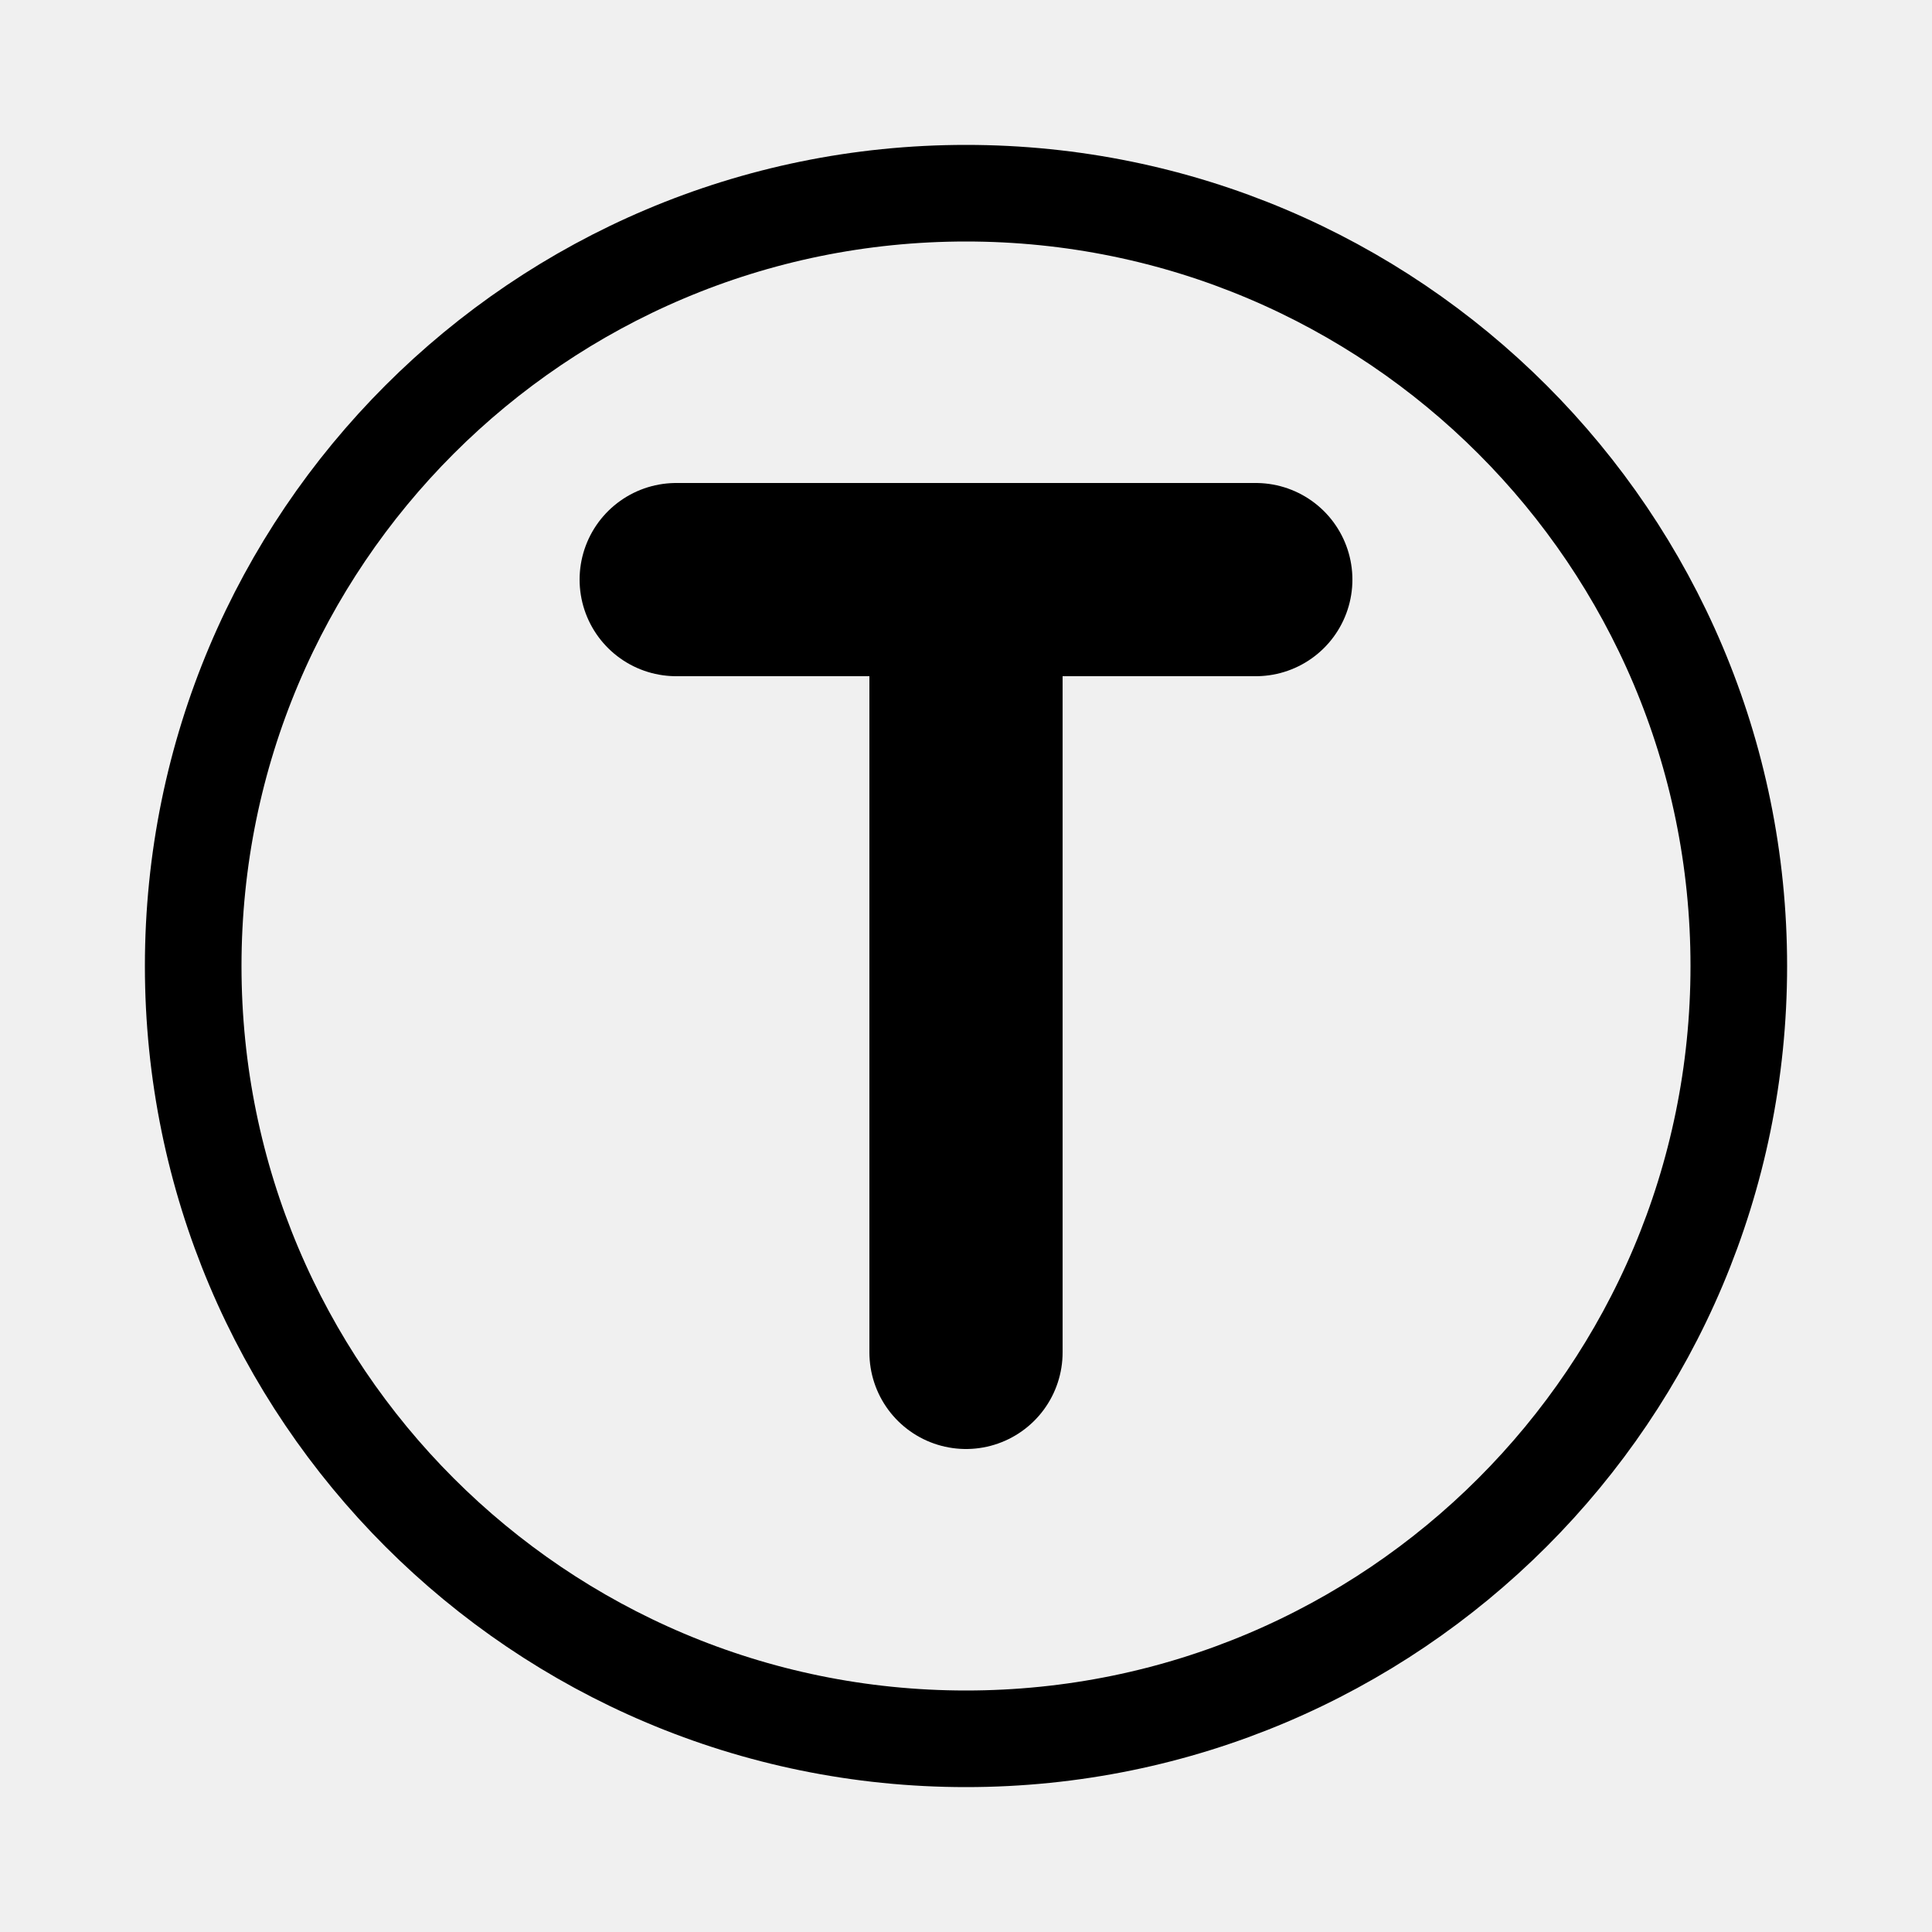
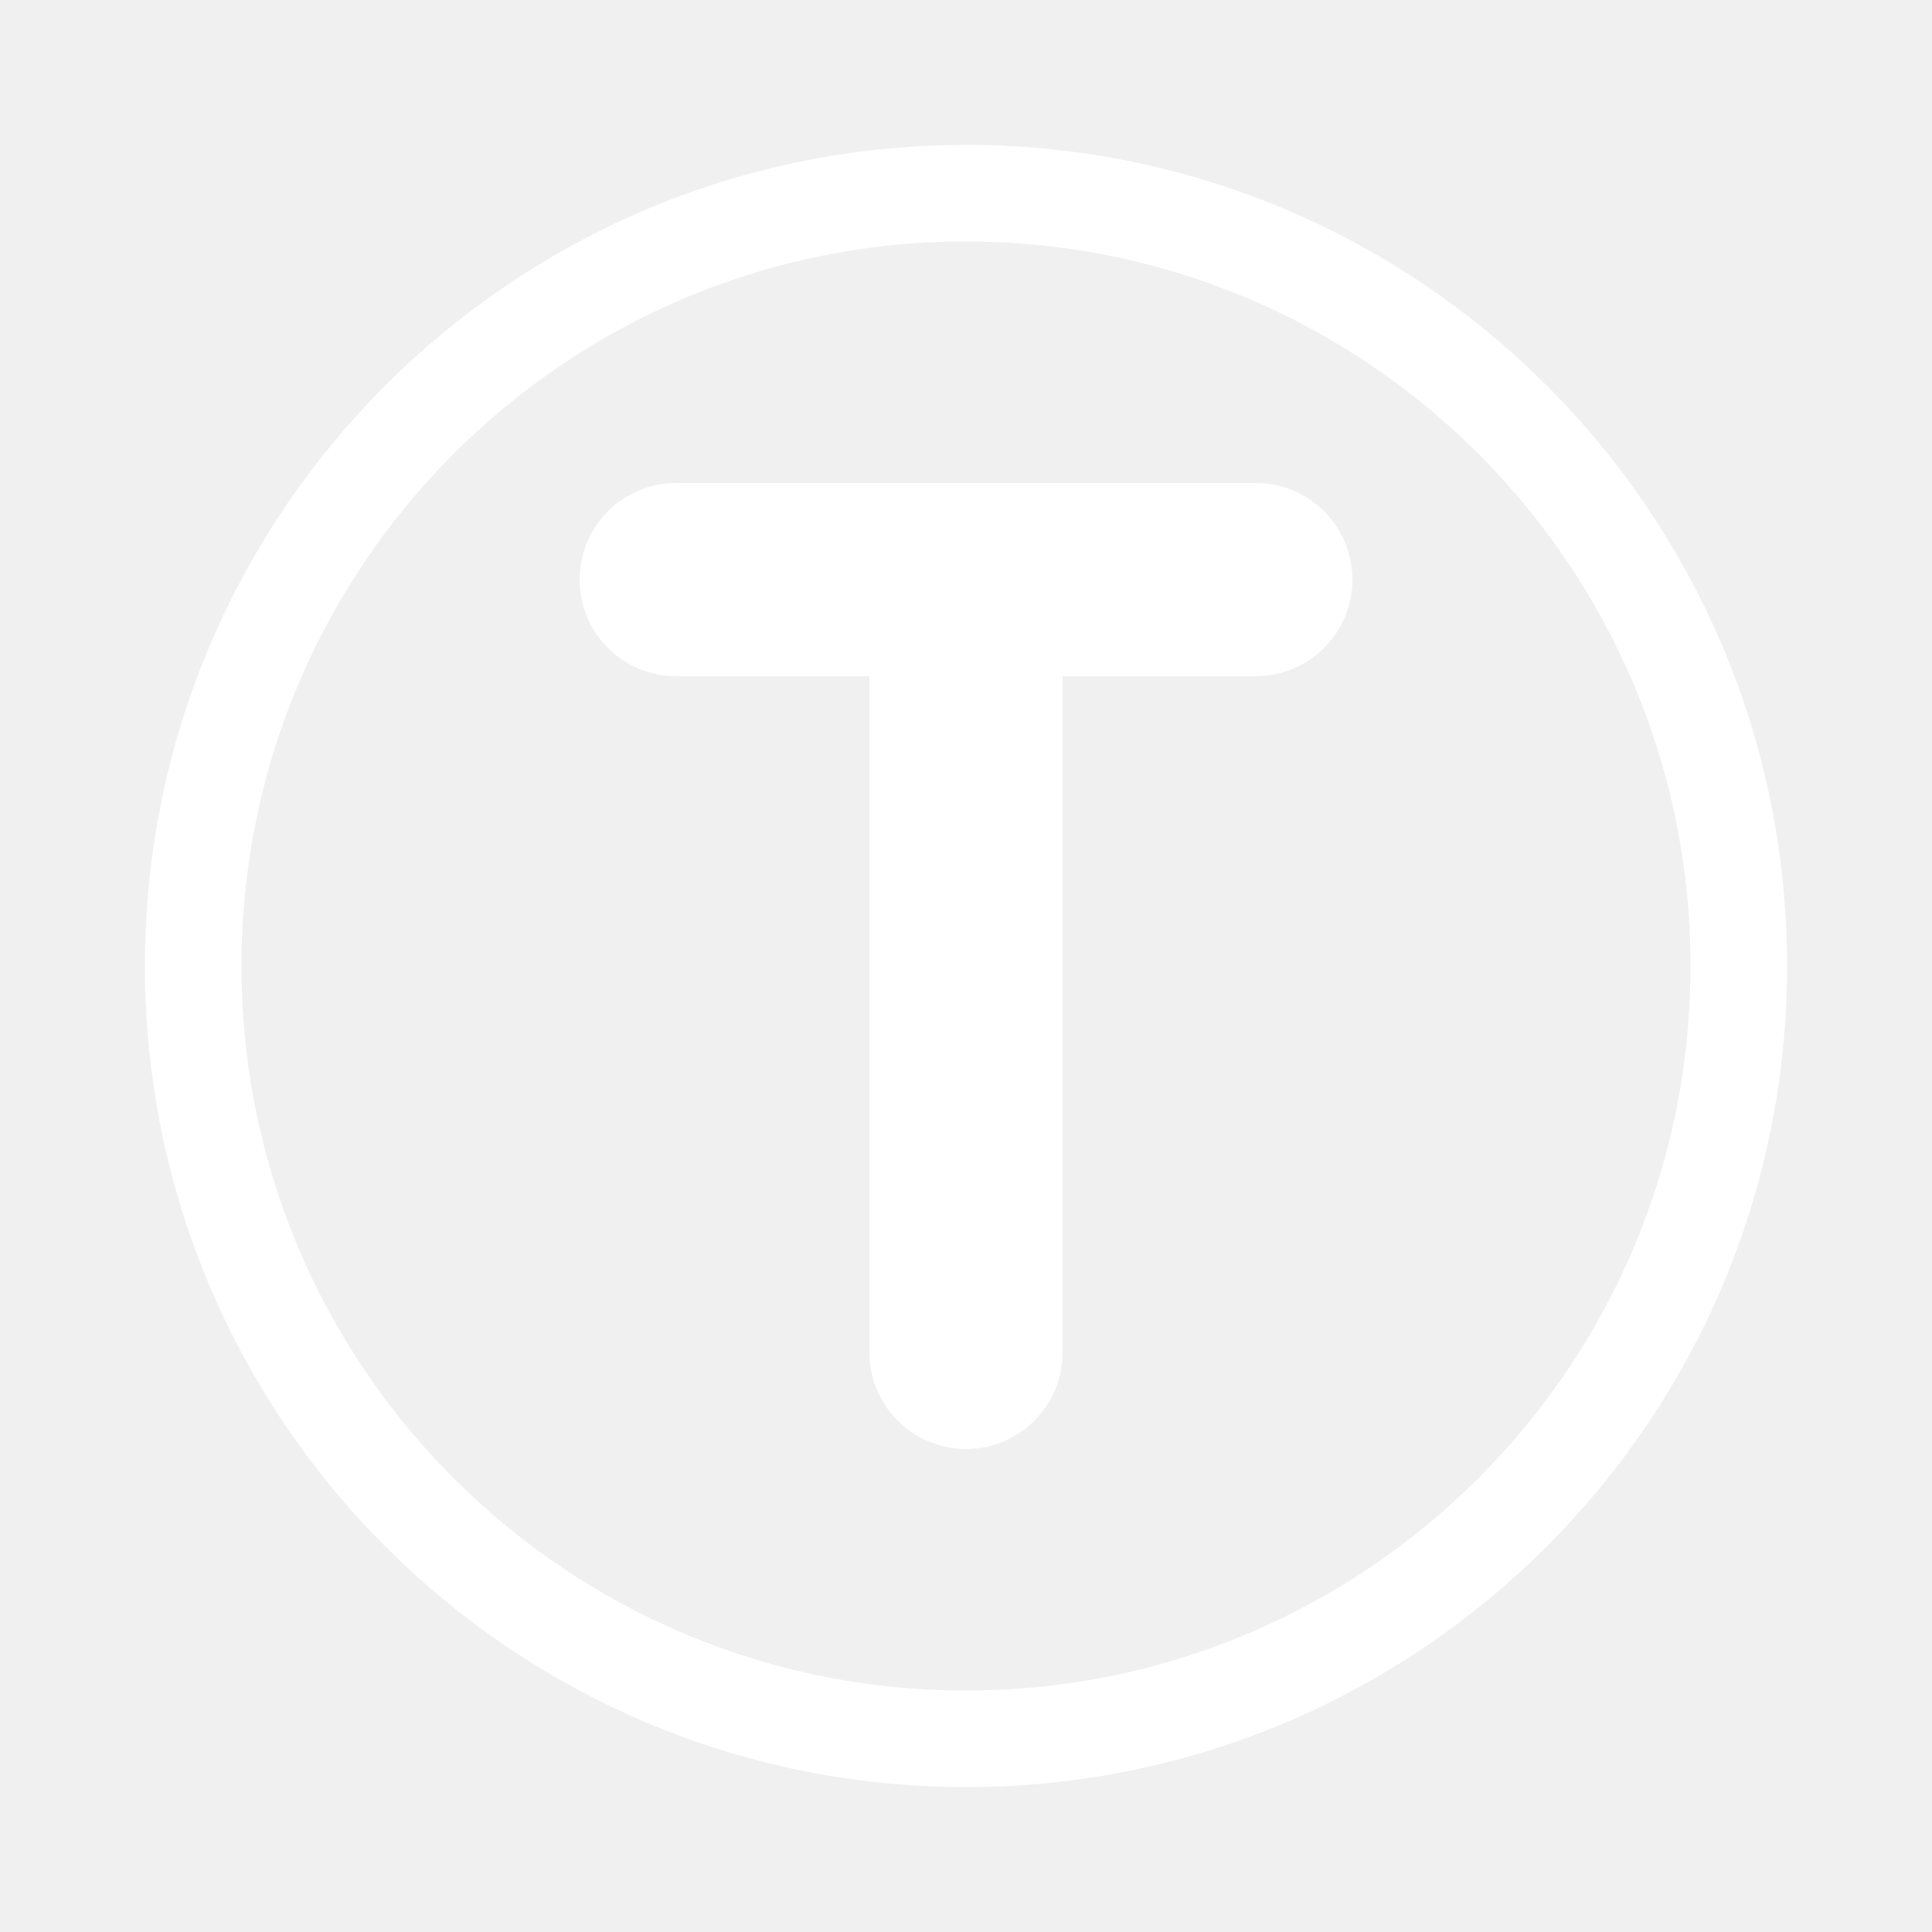
<svg xmlns="http://www.w3.org/2000/svg" version="1.1" id="Layer_1" x="0px" y="0px" viewBox="0 0 10 10" style="enable-background:new 0 0 10 10;" xml:space="preserve">
  <style type="text/css">
	.st0{fill:#E6E7E8;}
- 	.st1{fill:none;stroke:#000000;stroke-linecap:round;stroke-miterlimit:10;}
+ 	.st1{fill:none;stroke:white;stroke-linecap:round;stroke-miterlimit:10;}
</style>
-   <circle cx="5" cy="5" r="4" stroke="black" stroke-width="0.5" fill="none" />
+   <circle cx="5" cy="5" r="4" stroke="white" stroke-width="0.5" fill="none" />
  <g>
    <line class="st1" x1="3.5" y1="3" x2="6.5" y2="3" />
    <line class="st1" x1="5" y1="3" x2="5" y2="7" />
  </g>
</svg>
